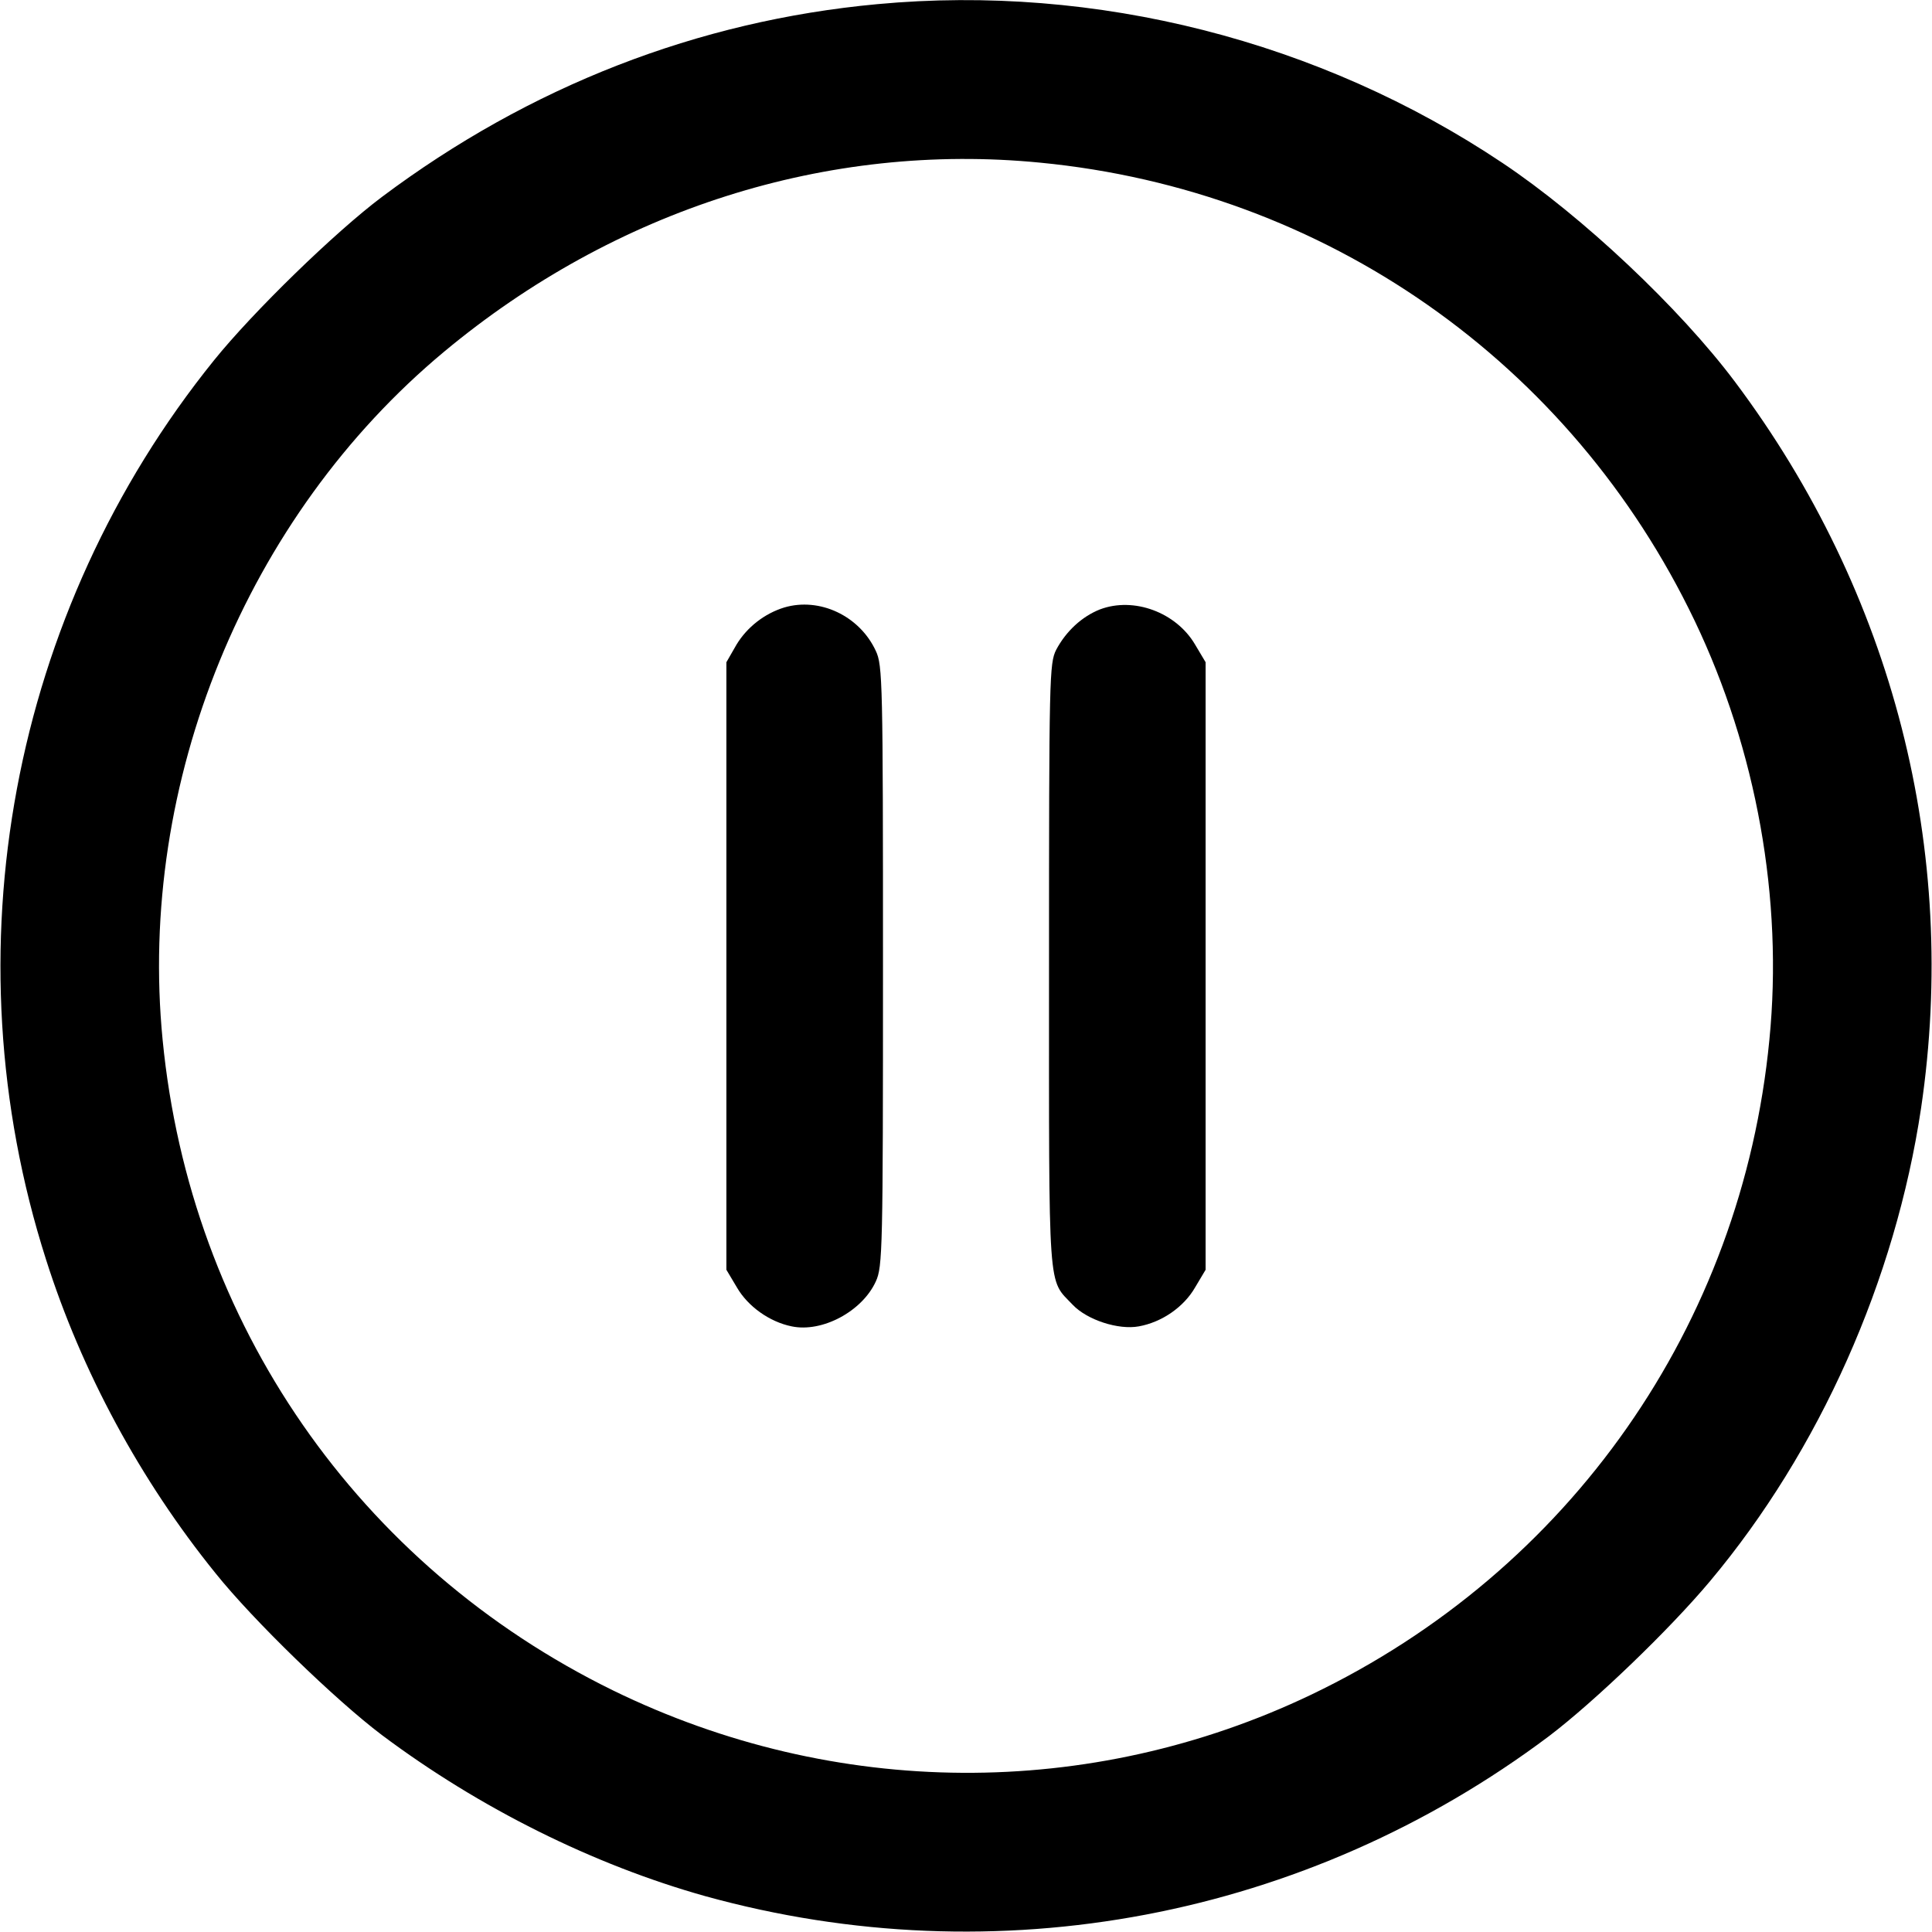
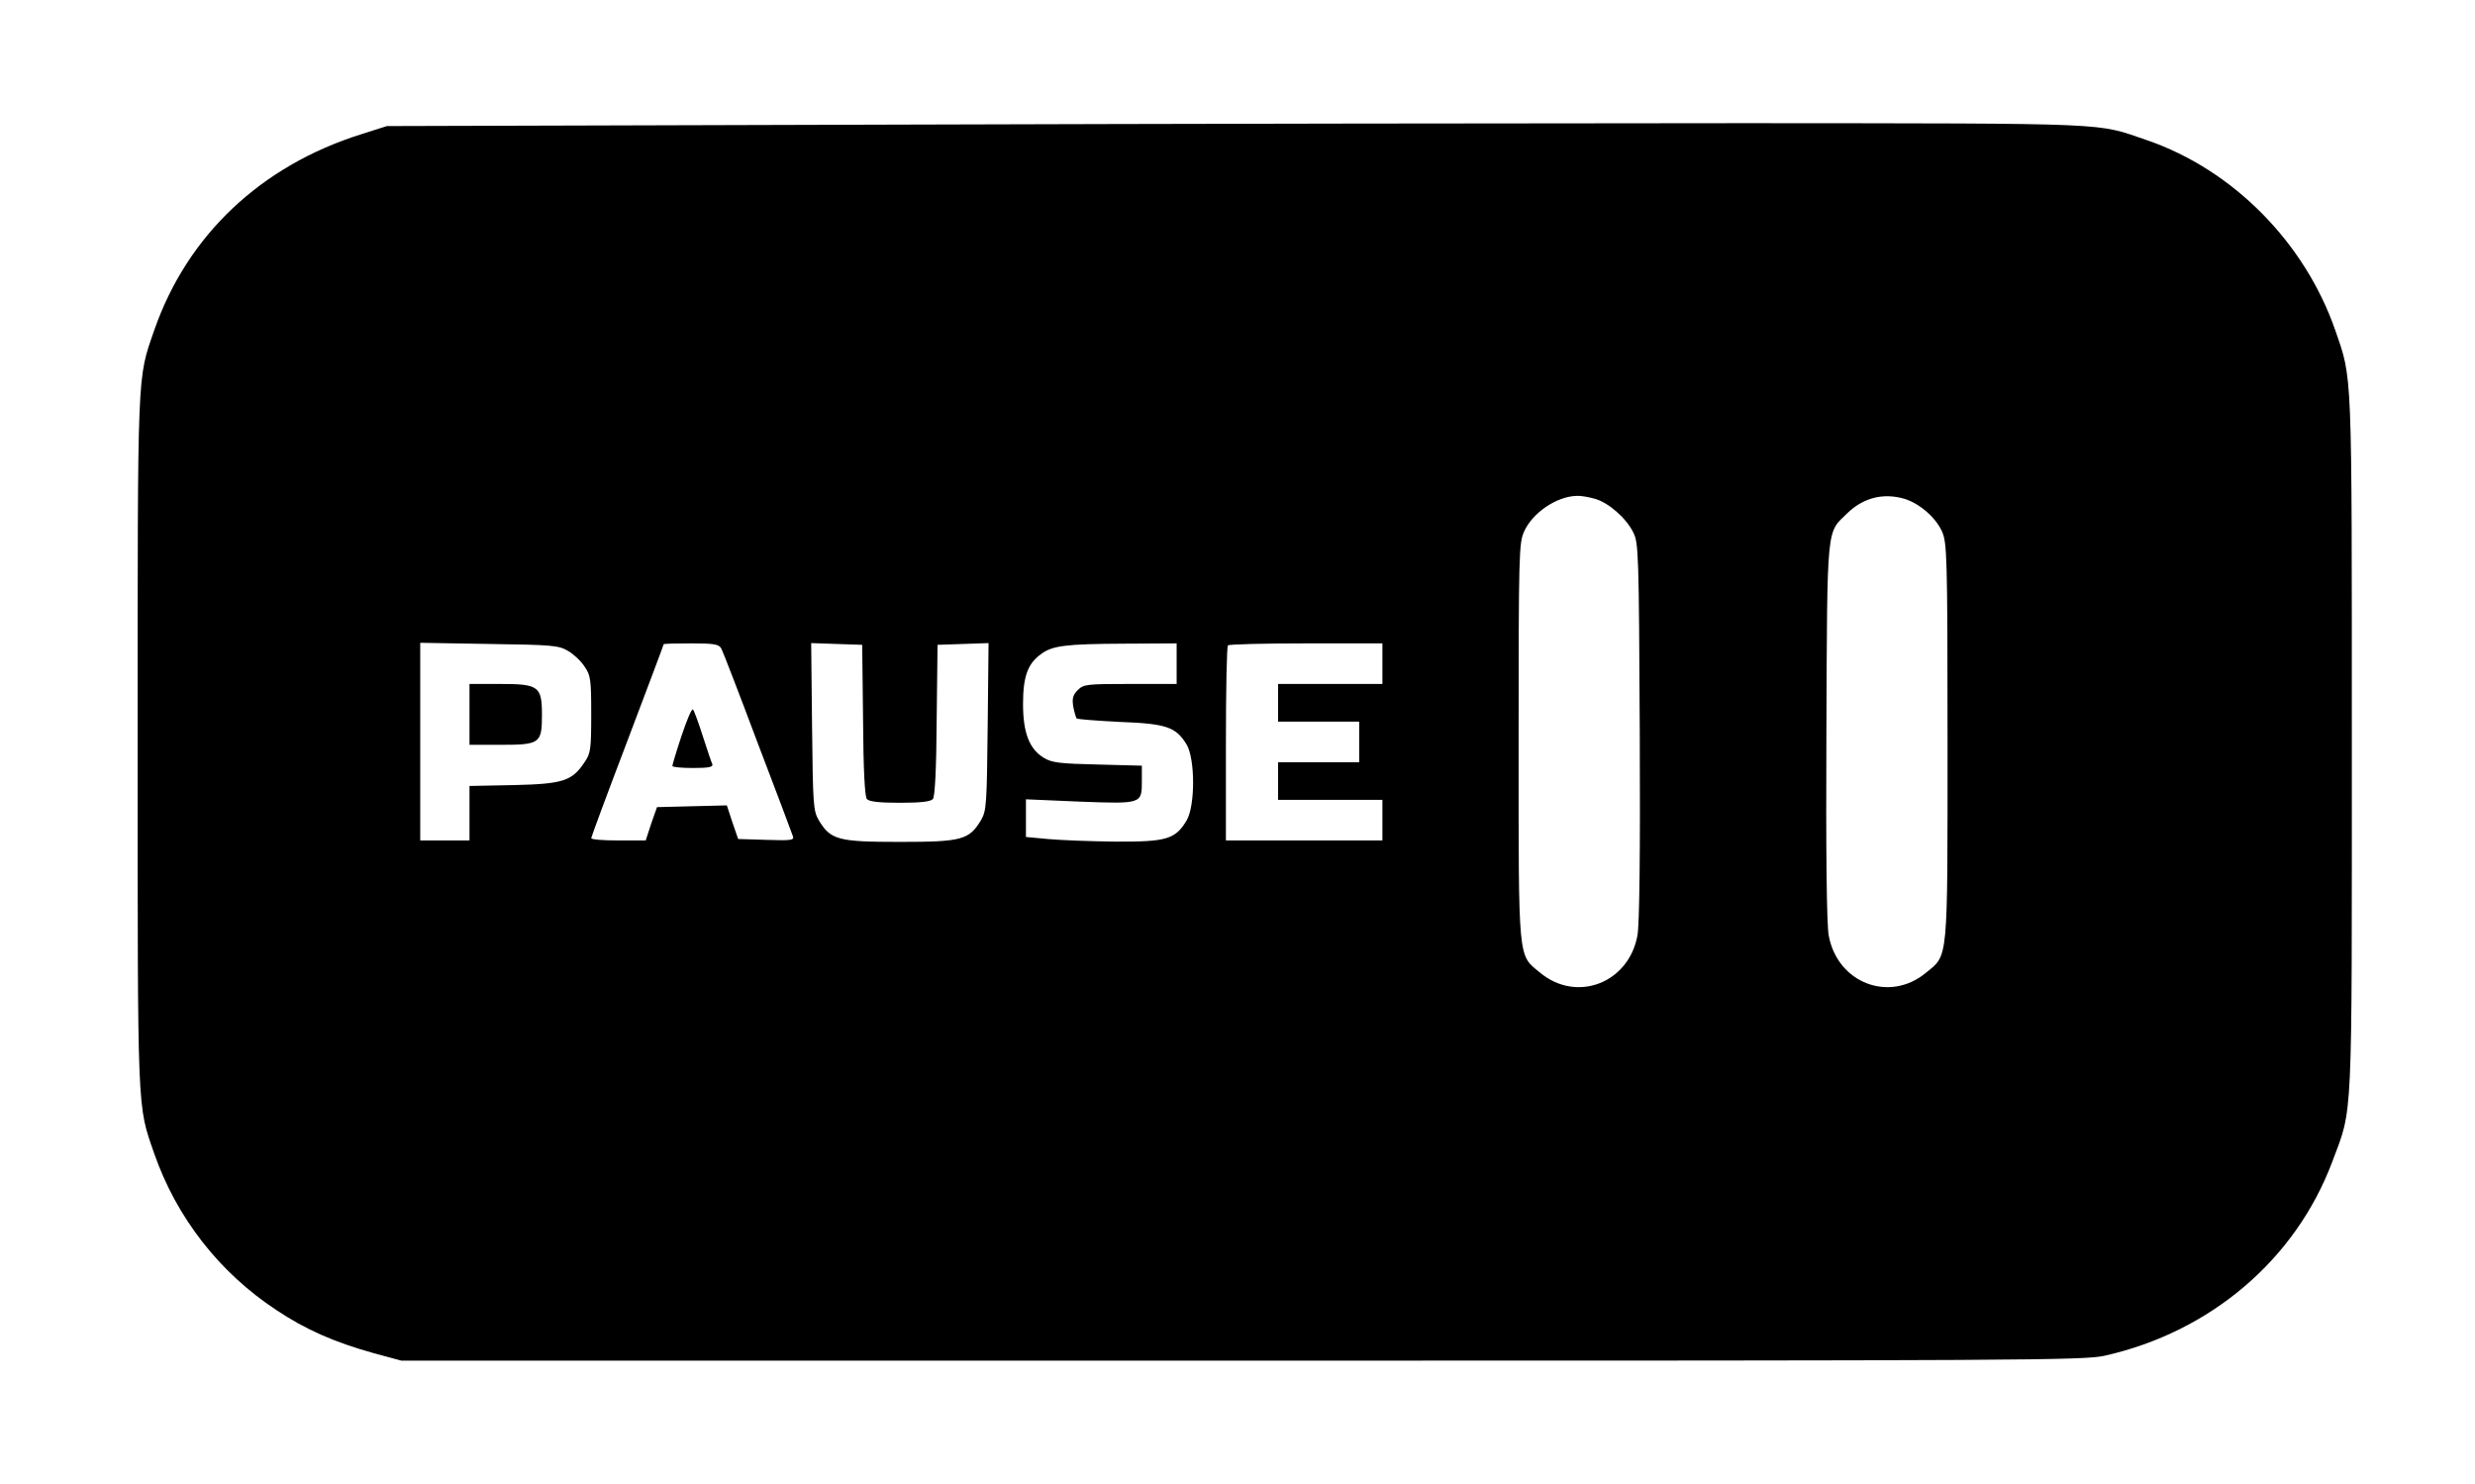
- <svg xmlns="http://www.w3.org/2000/svg" version="1.0" width="512pt" height="512pt" viewBox="0 0 512 512" preserveAspectRatio="xMidYMid meet">
+ <svg xmlns="http://www.w3.org/2000/svg" version="1.0" width="854pt" height="512pt" viewBox="0 0 854 512" preserveAspectRatio="xMidYMid meet">
  <g transform="translate(0,512) scale(0.1,-0.1)" fill="#000000" stroke="none">
-     <path d="M2325 5109 c-476 -44 -922 -218 -1313 -511 -124 -93 -341 -304 -445 -433 -538 -667 -706 -1566 -445 -2383 94 -296 250 -585 449 -831 100 -125 319 -337 441 -429 259 -194 561 -344 857 -427 773 -214 1594 -58 2236 424 121 92 319 282 427 411 290 346 491 798 559 1253 101 682 -74 1366 -493 1925 -147 196 -405 439 -616 580 -484 324 -1078 475 -1657 421z m431 -420 c756 -73 1407 -529 1735 -1214 164 -343 235 -738 198 -1111 -73 -756 -529 -1407 -1214 -1735 -586 -280 -1262 -276 -1850 11 -676 331 -1121 974 -1194 1724 -67 683 221 1387 746 1824 453 377 1016 556 1579 501z" />
-     <path d="M2078 3510 c-52 -16 -98 -52 -126 -98 l-27 -47 0 -805 0 -805 28 -47 c29 -50 86 -91 145 -103 81 -17 187 40 223 119 18 39 19 84 19 836 0 753 -1 797 -19 835 -43 93 -149 143 -243 115z" />
-     <path d="M2915 3505 c-48 -19 -90 -58 -116 -107 -18 -36 -19 -70 -19 -838 0 -884 -4 -827 63 -898 38 -40 121 -67 175 -57 61 11 119 51 149 103 l28 47 0 805 0 805 -28 47 c-50 85 -162 127 -252 93z" />
+     <path d="M3085 4690 l-1750 -5 -88 -28 c-347 -109 -601 -349 -715 -677 -59 -171 -57 -120 -57 -1420 0 -1300 -2 -1249 57 -1420 77 -221 225 -411 421 -540 102 -68 200 -111 336 -149 l96 -26 2900 0 c2709 0 2905 1 2977 17 365 82 658 331 785 668 72 192 68 111 68 1445 0 1305 2 1254 -57 1425 -105 303 -353 554 -649 656 -180 61 -94 58 -1389 59 -652 0 -1972 -2 -2935 -5z m2418 -1291 c47 -13 109 -67 133 -117 18 -35 19 -78 22 -685 2 -422 -1 -668 -8 -705 -30 -164 -209 -233 -335 -129 -78 64 -75 28 -75 797 0 648 1 687 19 726 29 65 112 121 181 123 14 1 42 -4 63 -10z m1068 0 c52 -16 108 -64 130 -113 17 -39 19 -81 19 -726 0 -769 3 -733 -75 -797 -126 -104 -305 -35 -335 129 -7 37 -10 283 -8 705 3 721 0 682 72 752 56 54 124 71 197 50z m-4611 -525 c19 -11 45 -35 57 -54 21 -30 23 -45 23 -165 0 -120 -2 -135 -23 -165 -43 -65 -74 -75 -244 -79 l-153 -3 0 -94 0 -94 -85 0 -85 0 0 341 0 341 238 -4 c218 -3 240 -5 272 -24z m529 8 c5 -9 61 -154 124 -322 64 -168 119 -313 122 -323 7 -16 0 -18 -90 -15 l-98 3 -20 58 -19 58 -121 -3 -120 -3 -20 -57 -19 -58 -94 0 c-52 0 -94 3 -94 8 0 4 56 155 125 336 69 182 125 331 125 333 0 2 43 3 95 3 80 0 96 -3 104 -18z m489 -246 c1 -171 6 -264 13 -273 8 -9 41 -13 114 -13 73 0 106 4 114 13 7 9 12 102 13 273 l3 259 88 3 88 3 -3 -288 c-3 -269 -4 -290 -23 -323 -41 -68 -66 -75 -280 -75 -214 0 -239 7 -280 75 -19 33 -20 54 -23 323 l-3 288 88 -3 88 -3 3 -259z m1082 194 l0 -70 -160 0 c-150 0 -161 -1 -181 -21 -17 -17 -20 -29 -16 -56 4 -20 9 -38 12 -42 4 -3 71 -8 149 -12 160 -6 194 -17 231 -79 29 -51 29 -209 0 -260 -39 -66 -69 -75 -247 -74 -87 1 -192 5 -233 9 l-75 7 0 65 0 65 185 -8 c215 -8 215 -8 215 71 l0 53 -152 4 c-131 3 -158 6 -186 23 -50 30 -72 86 -72 186 0 94 16 139 62 172 39 29 83 35 286 36 l182 1 0 -70z m710 0 l0 -70 -180 0 -180 0 0 -65 0 -65 140 0 140 0 0 -70 0 -70 -140 0 -140 0 0 -65 0 -65 180 0 180 0 0 -70 0 -70 -270 0 -270 0 0 333 c0 184 3 337 7 340 3 4 125 7 270 7 l263 0 0 -70z" />
+     <path d="M1620 2655 l0 -105 108 0 c135 0 142 5 142 103 0 99 -11 107 -145 107 l-105 0 0 -105z" />
+     <path d="M2352 2582 c-18 -54 -32 -101 -32 -105 0 -4 32 -7 71 -7 53 0 70 3 67 13 -3 6 -18 50 -33 97 -15 47 -30 88 -34 92 -4 4 -21 -36 -39 -90z" />
  </g>
</svg>
